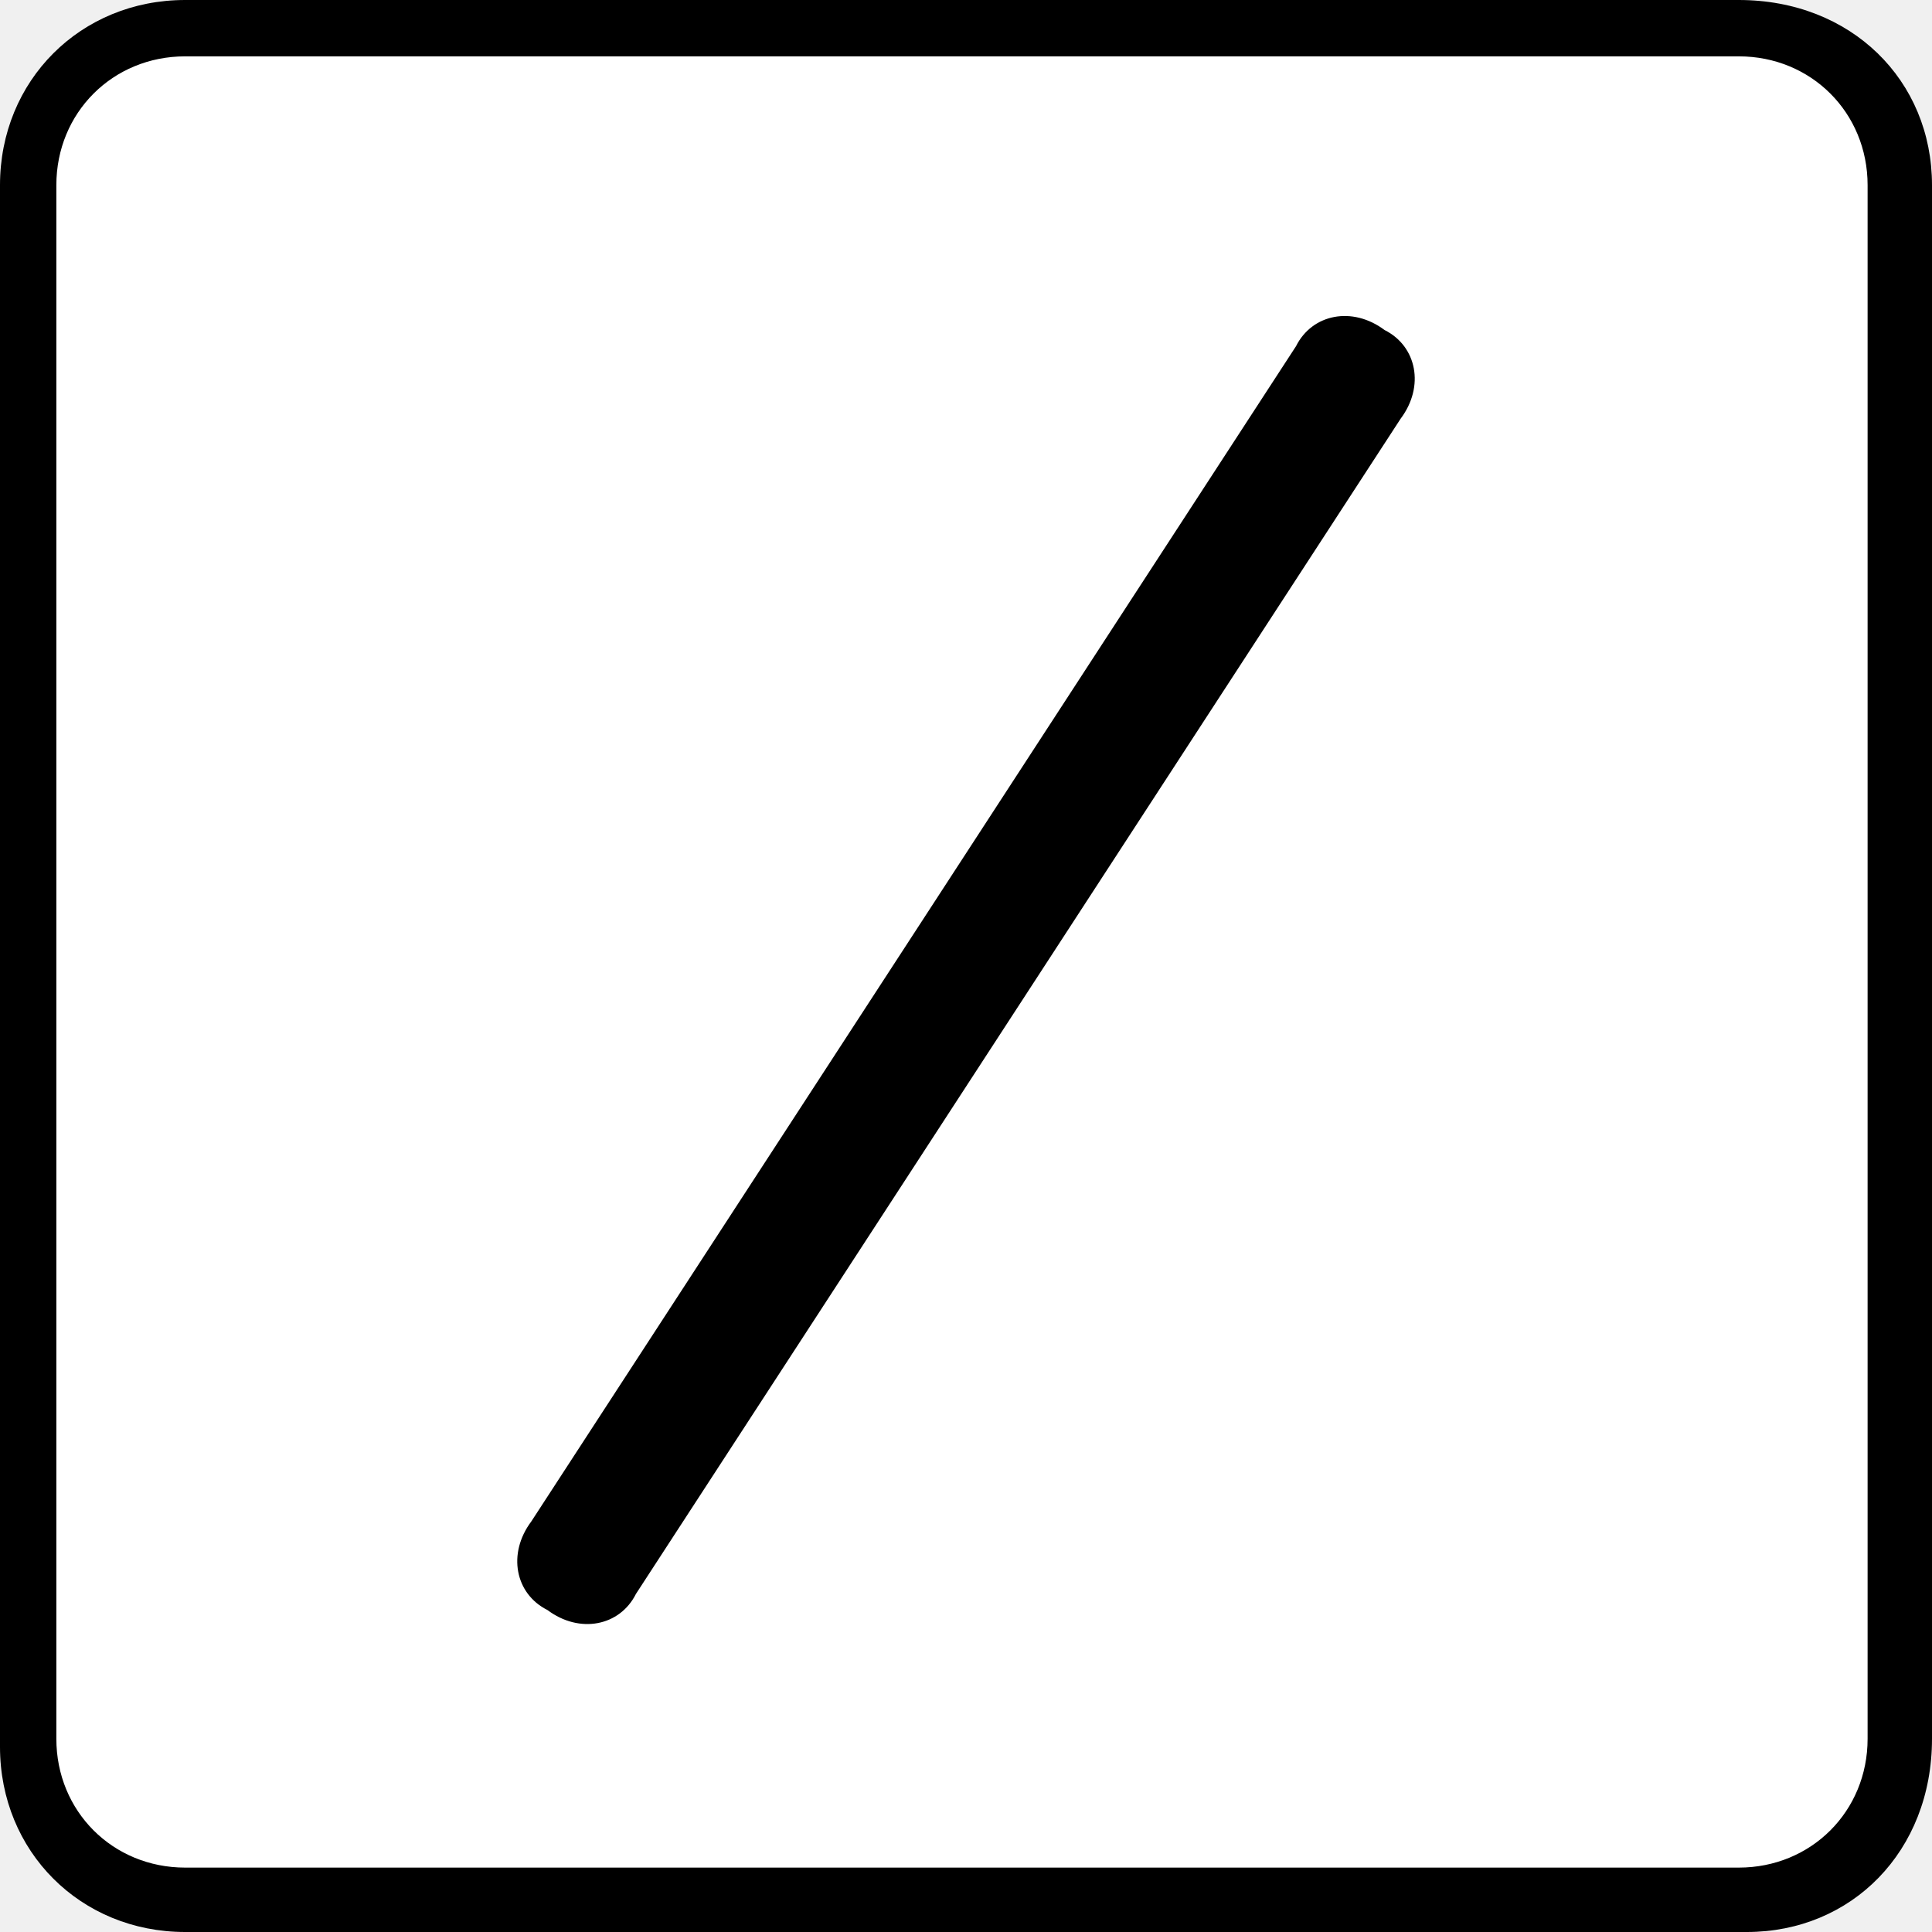
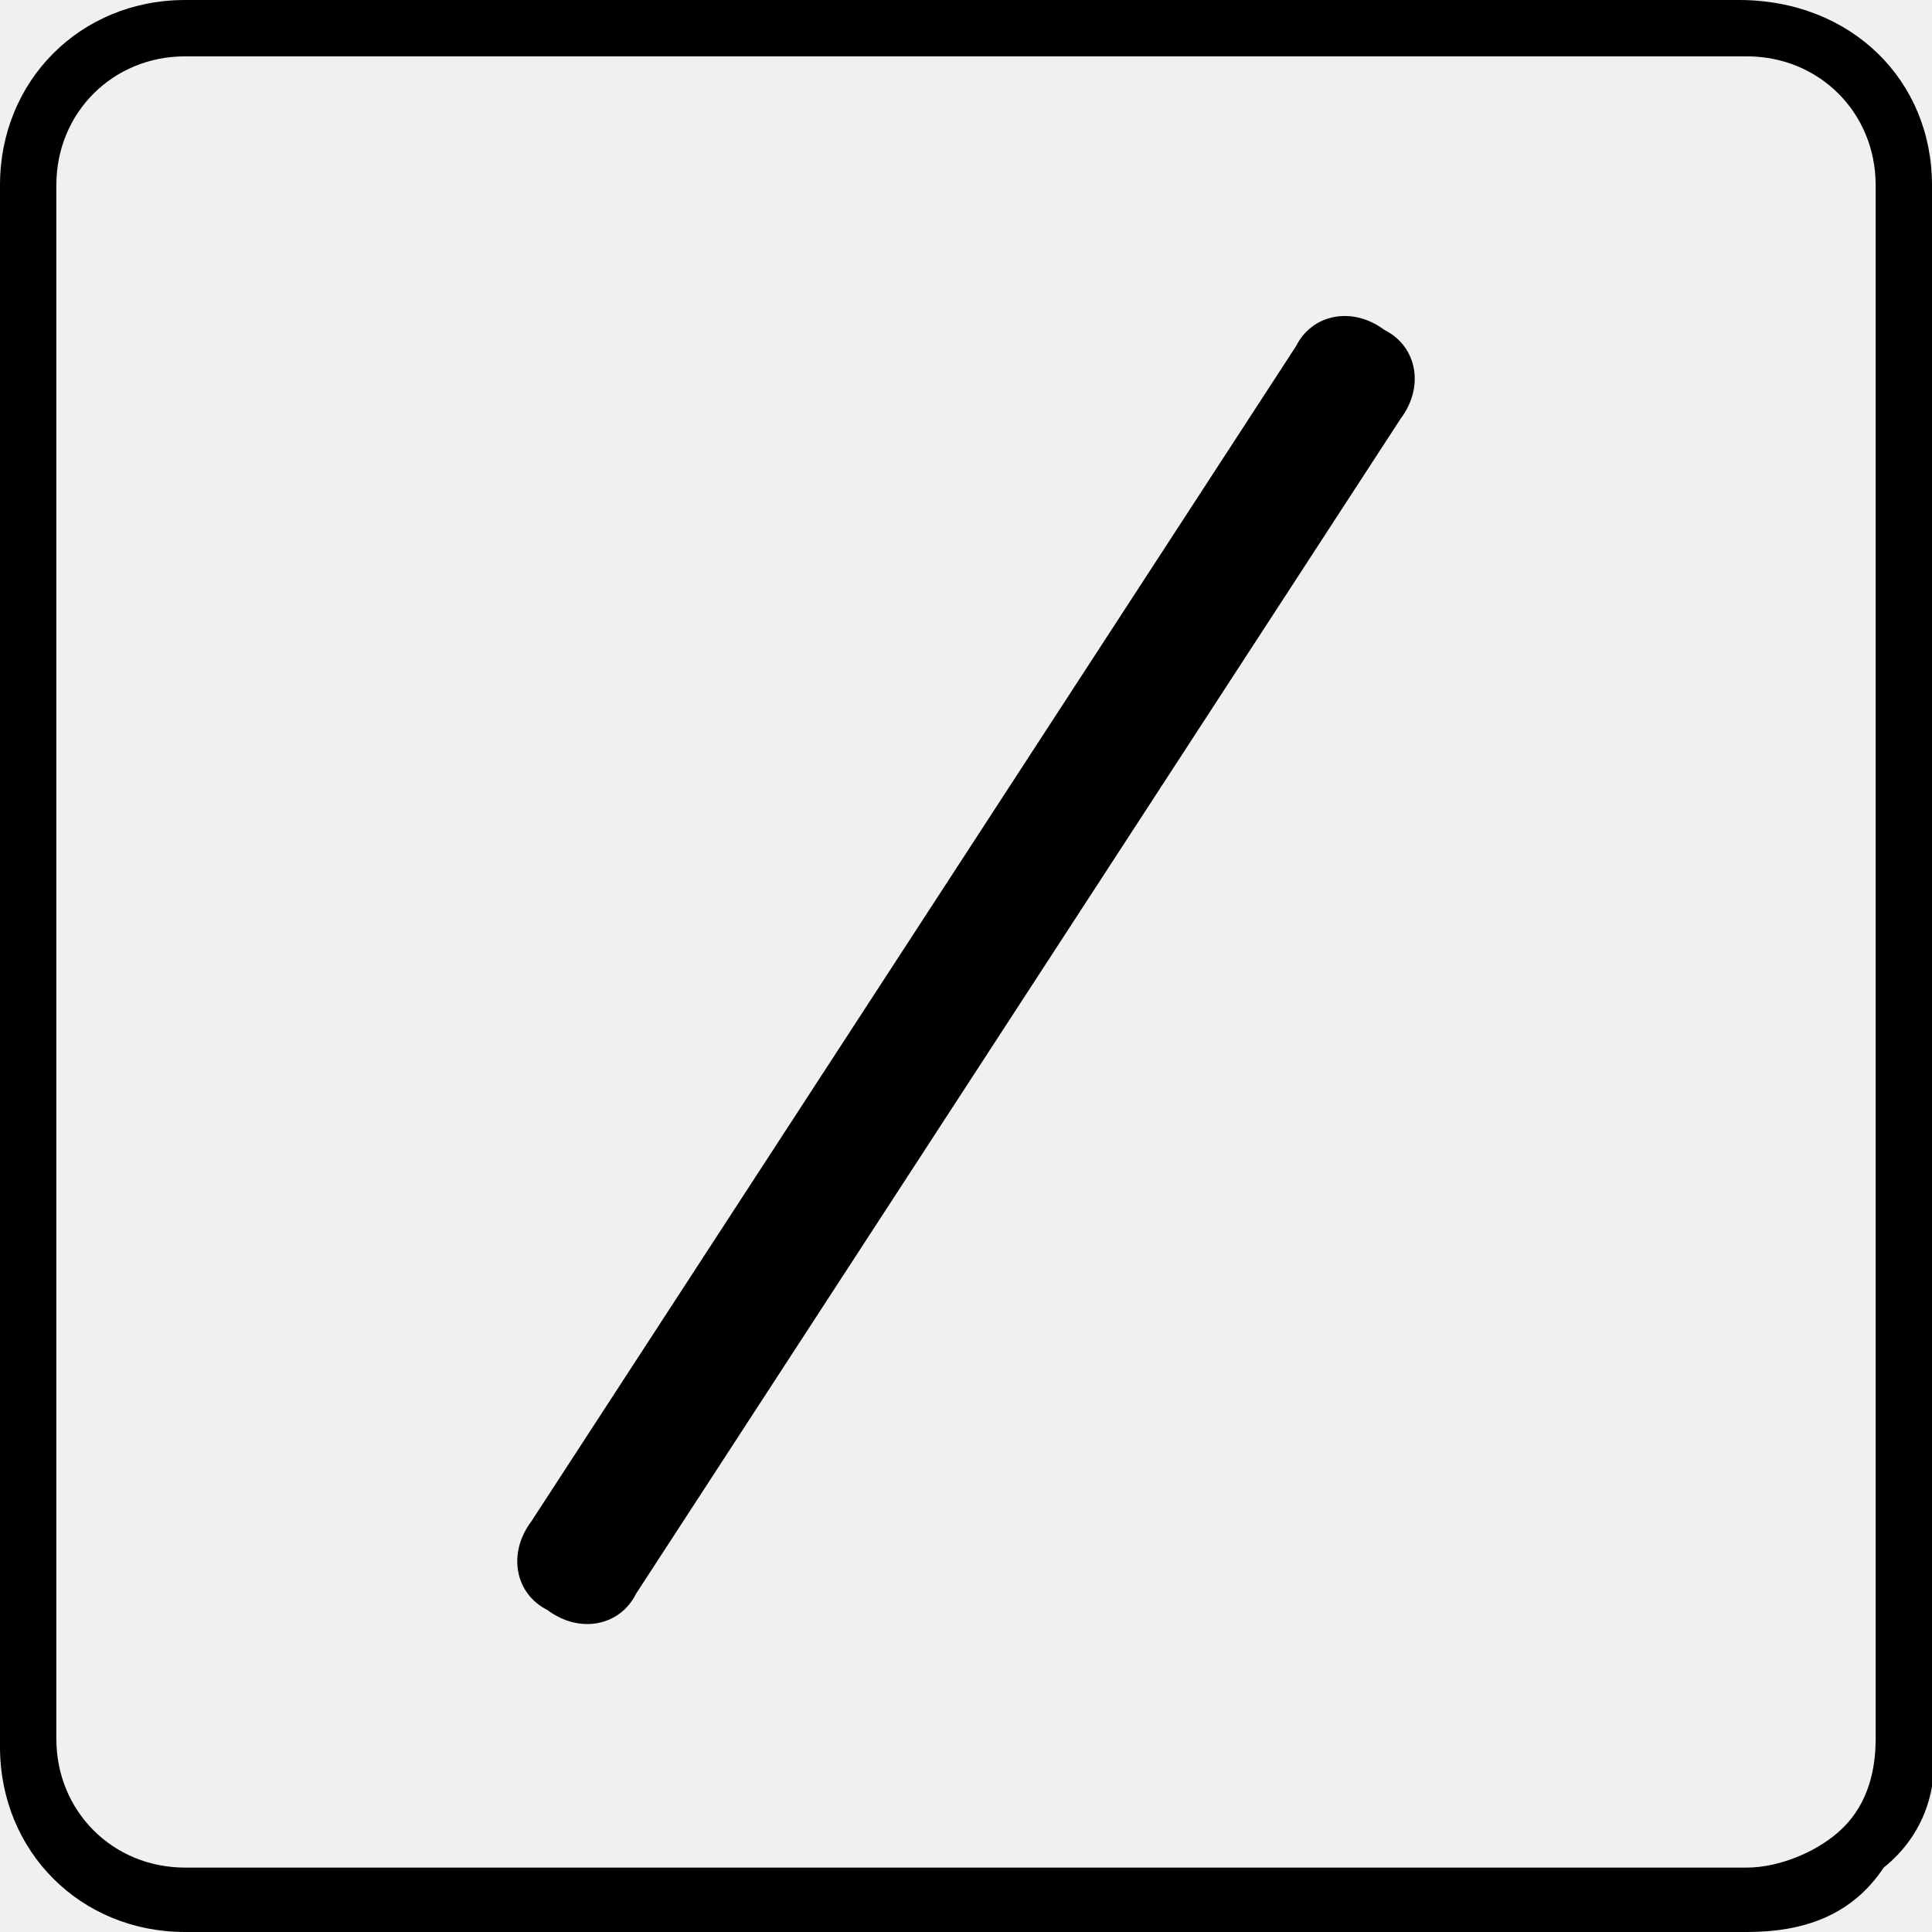
<svg xmlns="http://www.w3.org/2000/svg" version="1.1" id="Layer_1" x="0px" y="0px" viewBox="0 0 24 24" enable-background="new 0 0 24 24" xml:space="preserve">
+   <path d="M6.8,20L6.8,20c-0.4-0.2-0.5-0.7-0.2-1.1l9.5-14.6c0.2-0.4,0.7-0.5,1.1-0.2l0,0c0.4,0.2,0.5,0.7,0.2,1.1L7.9,19.8  C7.7,20.2,7.2,20.3,6.8,20z" />
  <g>
-     <path fill="#FFFFFF" d="M21.7,23.7H2.3c-1.1,0-2-0.9-2-2V2.3c0-1.1,0.9-2,2-2h19.3c1.1,0,2,0.9,2,2v19.3   C23.7,22.8,22.8,23.7,21.7,23.7z" />
-     <path d="M21.7,24H2.3C1,24,0,23,0,21.7V2.3C0,1,1,0,2.3,0h19.3C23,0,24,1,24,2.3v19.3C24,23,23,24,21.7,24z M2.3,0.7   c-0.9,0-1.6,0.7-1.6,1.6v19.3c0,0.9,0.7,1.6,1.6,1.6h19.3c0.9,0,1.6-0.7,1.6-1.6V2.3c0-0.9-0.7-1.6-1.6-1.6H2.3z" />
+     <path d="M21.7,24H2.3C1,24,0,23,0,21.7V2.3C0,1,1,0,2.3,0h19.3C23,0,24,1,24,2.3v19.3c0.1,0.6-0.1,1.2-0.6,1.6   C23,23.8,22.4,24,21.7,24z M2.3,0.7c-0.9,0-1.6,0.7-1.6,1.6v19.3c0,0.9,0.7,1.6,1.6,1.6h19.4c0.4,0,0.9-0.2,1.2-0.5   c0.3-0.3,0.4-0.7,0.4-1.1l0-19.3c0-0.9-0.7-1.6-1.6-1.6H2.3z" />
  </g>
-   <path d="M6.8,20L6.8,20c-0.4-0.2-0.5-0.7-0.2-1.1l9.5-14.6c0.2-0.4,0.7-0.5,1.1-0.2l0,0c0.4,0.2,0.5,0.7,0.2,1.1L7.9,19.8  C7.7,20.2,7.2,20.3,6.8,20z" />
</svg>
